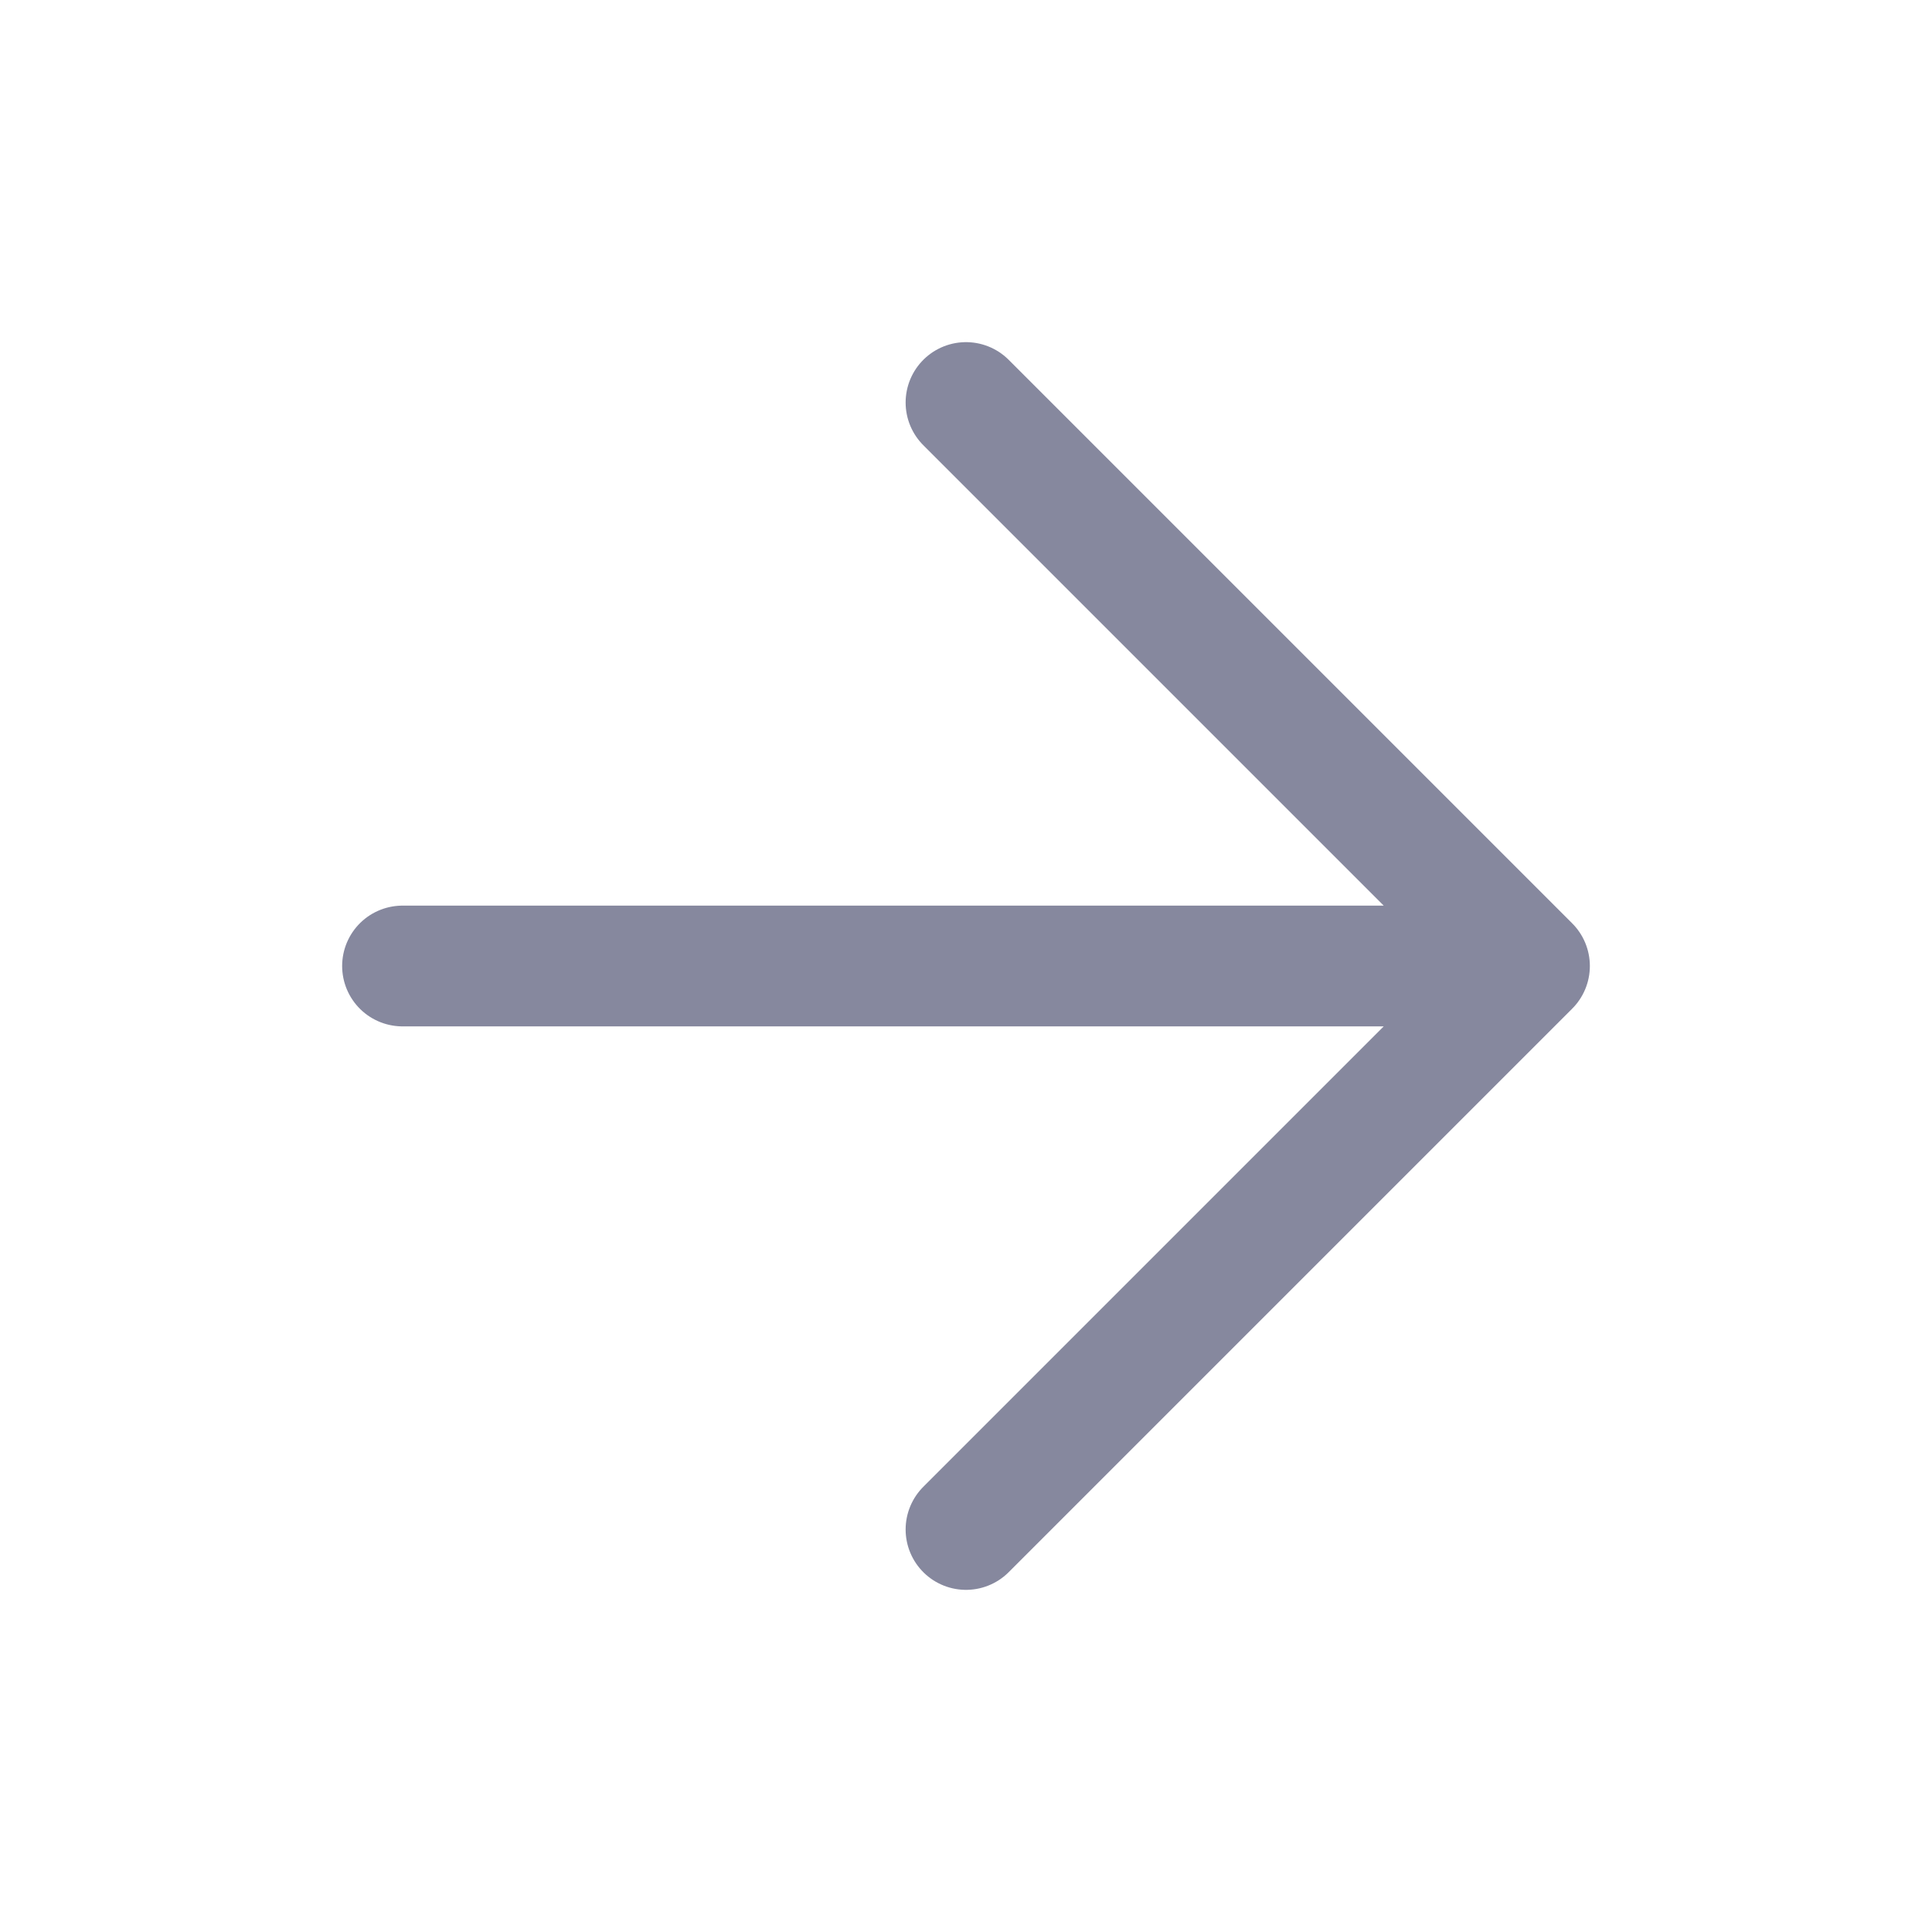
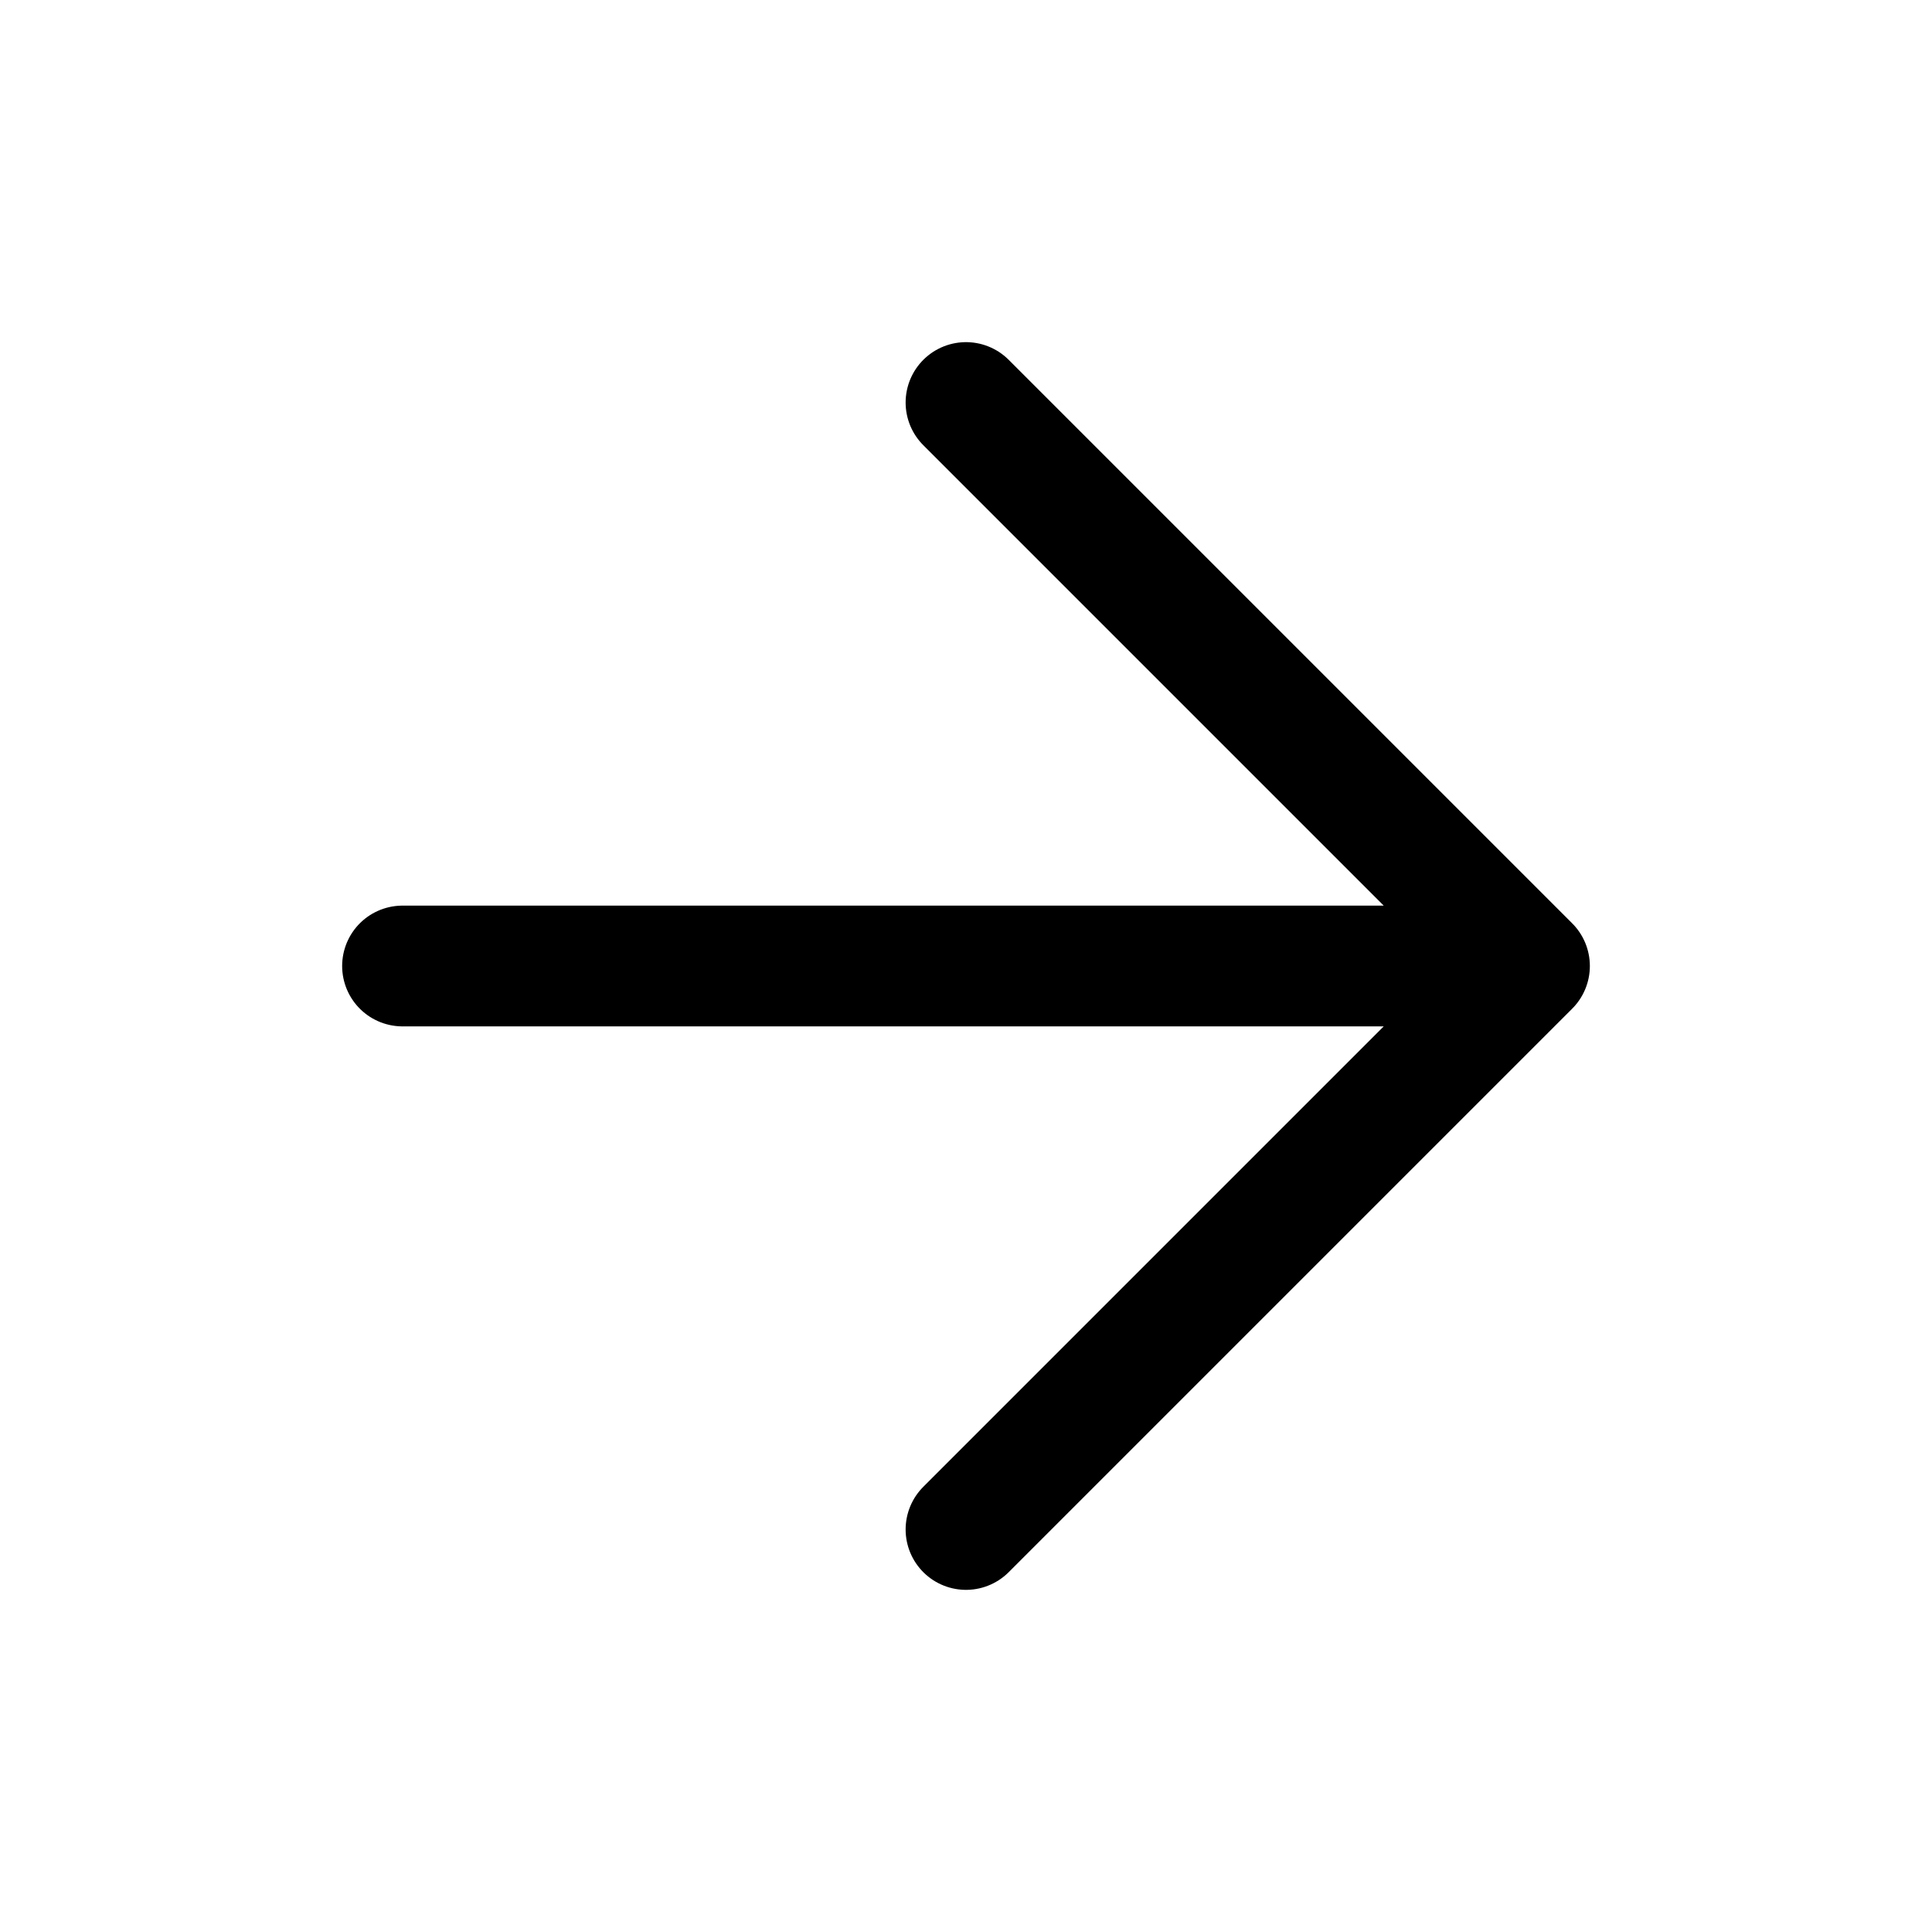
<svg xmlns="http://www.w3.org/2000/svg" width="32" height="32" viewBox="0 0 32 32" fill="none">
-   <path d="M6.667 16H25.333M16 25.333L25.333 16L16 6.667" stroke="#86889E" stroke-width="2" stroke-linecap="round" stroke-linejoin="round" />
+   <path d="M6.667 16H25.333M16 25.333L25.333 16L16 6.667" stroke="currentColor" stroke-width="2" stroke-linecap="round" stroke-linejoin="round" />
</svg>
